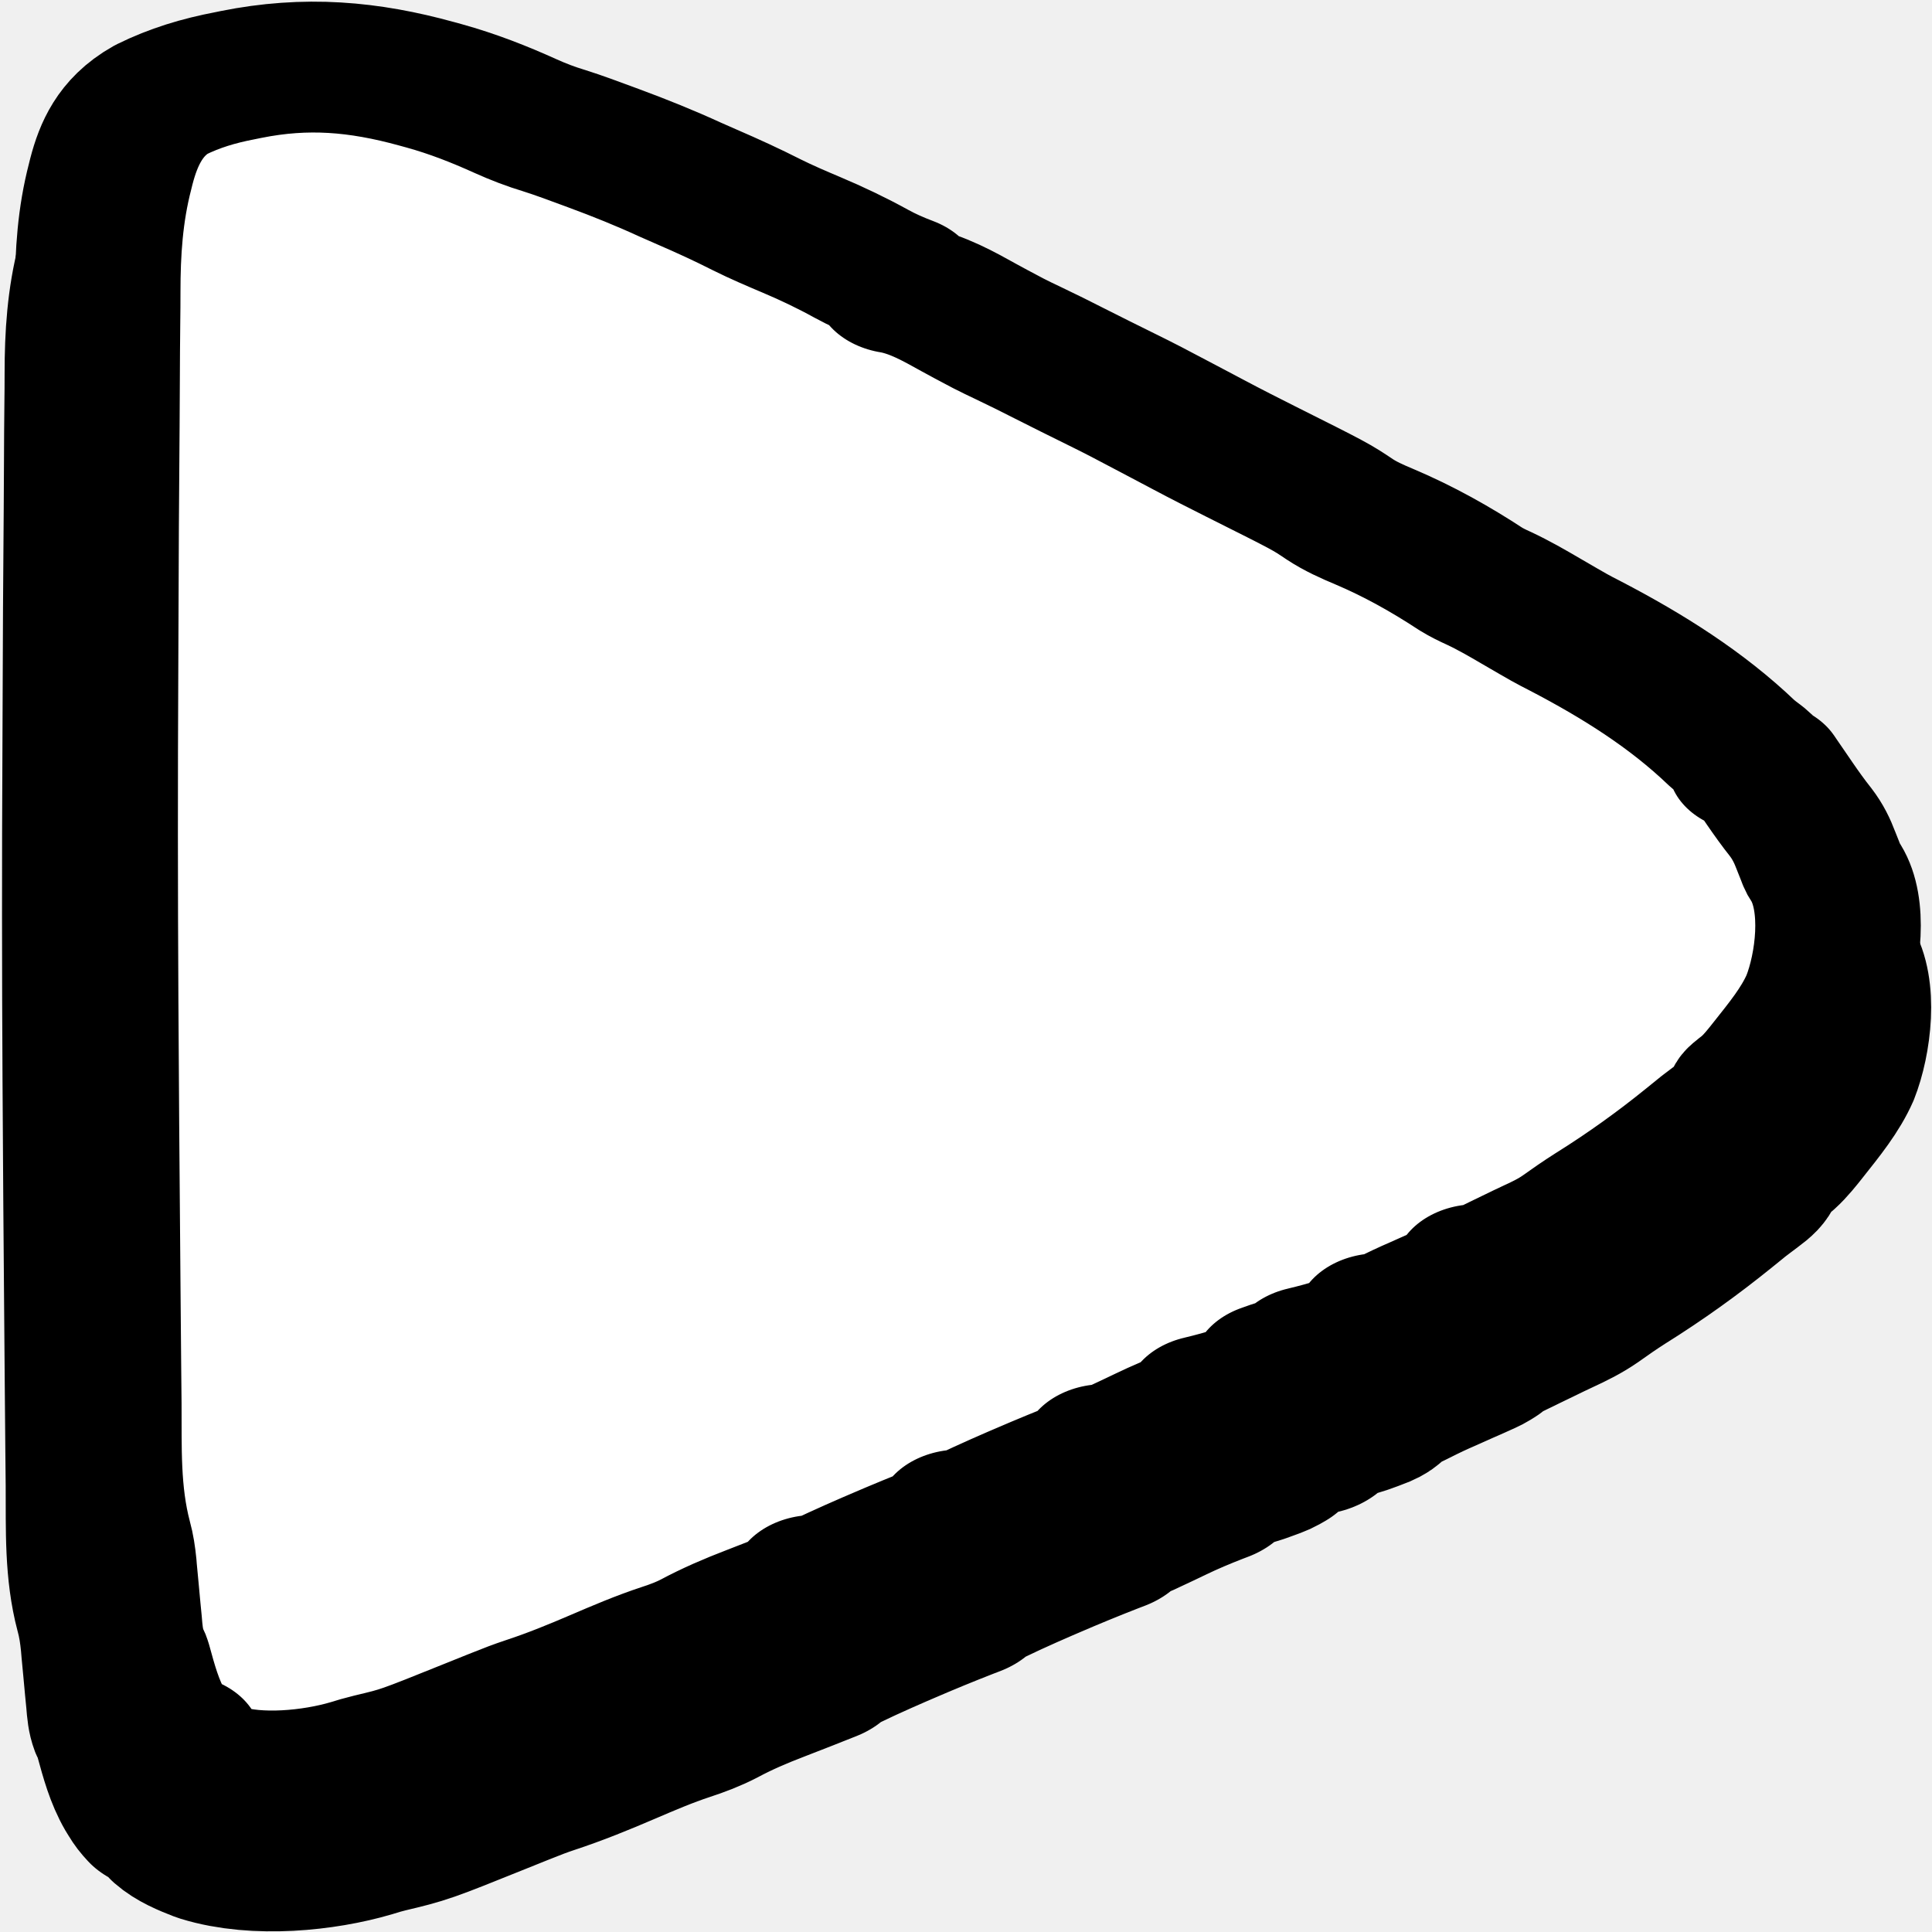
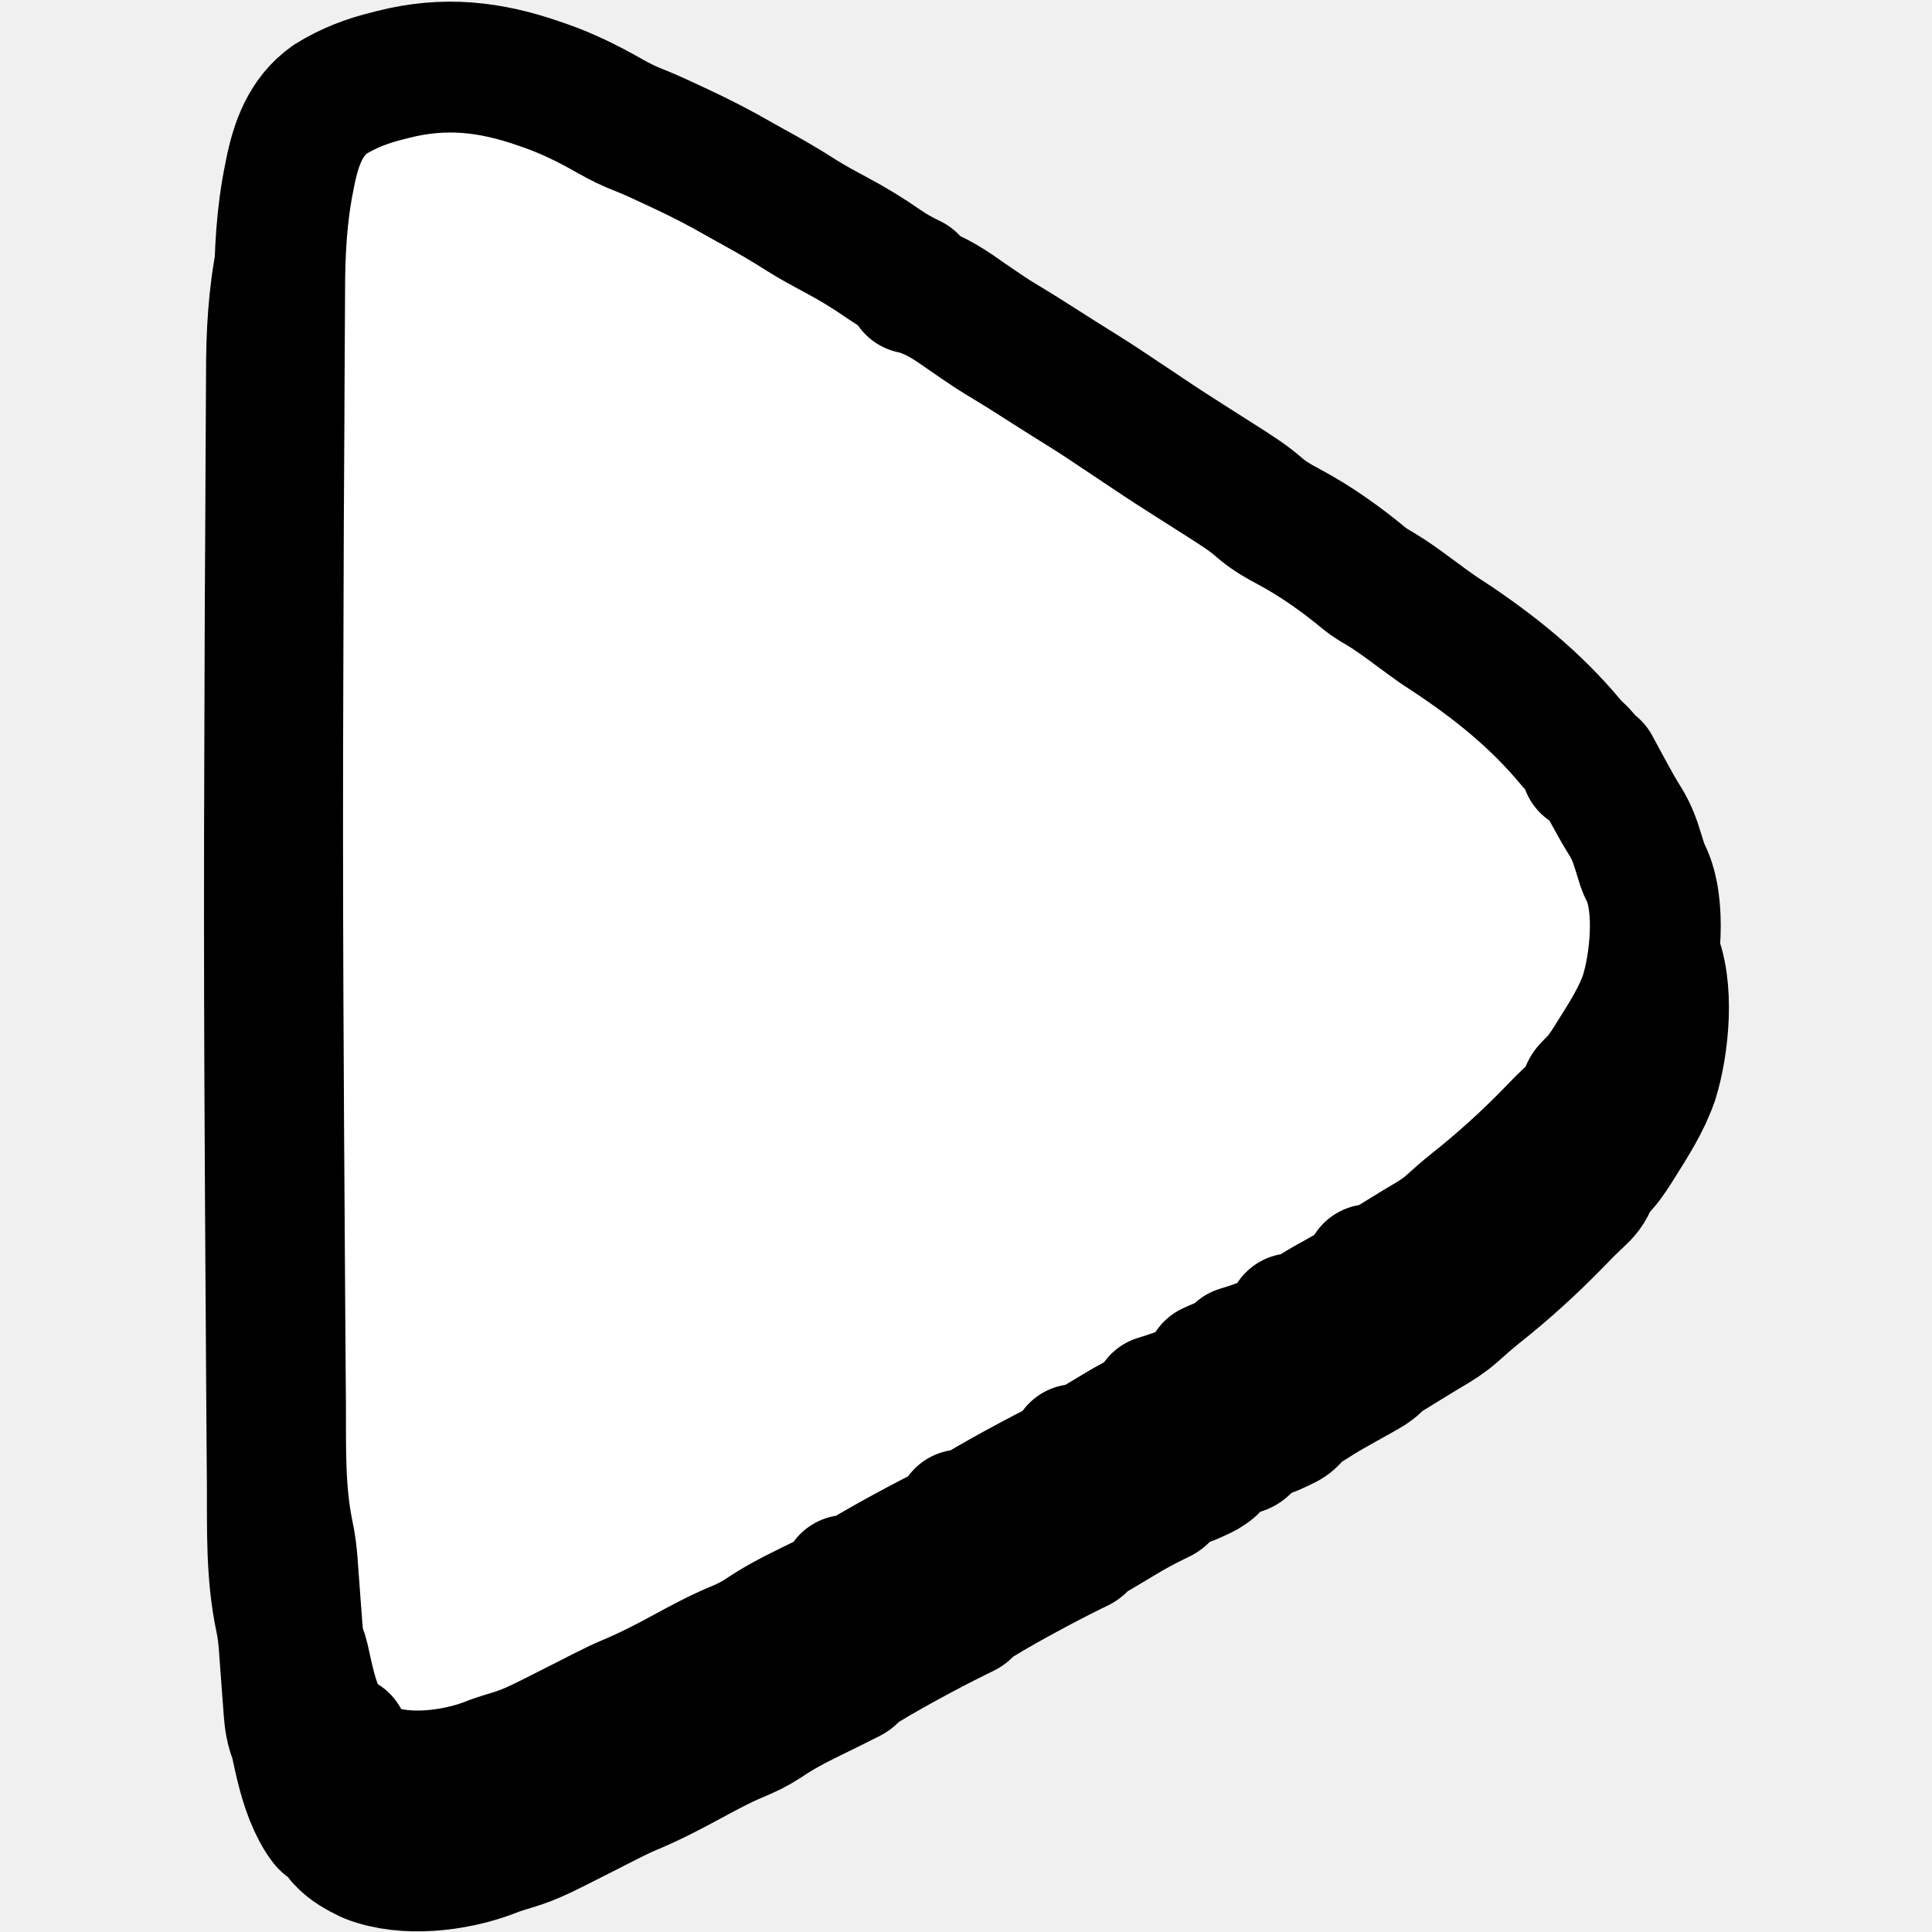
- <svg xmlns="http://www.w3.org/2000/svg" viewBox="15.375 18.375 93.375 118.125" width="128" height="128" preserveAspectRatio="none">
+ <svg xmlns="http://www.w3.org/2000/svg" viewBox="15.375 18.375 93.375 118.125" width="128" height="128" preserveAspectRatio="xMidYMid meet">
  <g transform="translate(0 5)" fill="#000" stroke="#000" stroke-width="36" stroke-linejoin="round">
    <g transform="scale(.25)">
      <path d="M0 0 C0.47 0.16 0.93 0.32 1.41 0.49 C6.95 2.43 12.07 4.98 17.16 7.89 C19.6 9.28 22 10.45 24.62 11.45 C27.55 12.62 30.39 13.98 33.25 15.31 C33.58 15.47 33.91 15.62 34.25 15.78 C39.28 18.13 44.17 20.62 48.97 23.41 C50.06 24.03 51.16 24.64 52.26 25.24 C56.21 27.4 60.06 29.63 63.84 32.06 C66.64 33.82 69.52 35.38 72.44 36.94 C76.45 39.08 80.27 41.39 84.01 44 C86.26 45.56 88.52 46.82 91 48 C91 48.66 91 49.32 91 50 C91.33 50.07 91.66 50.15 92 50.23 C96.96 51.6 100.78 54.34 104.95 57.27 C106.37 58.26 107.81 59.23 109.25 60.19 C109.46 60.33 109.46 60.33 110.52 61.04 C111.78 61.86 113.05 62.63 114.34 63.4 C117.03 65.01 119.67 66.68 122.31 68.38 C125.63 70.5 128.96 72.61 132.31 74.69 C135.59 76.72 138.8 78.84 142 81 C143 81.67 144 82.33 145 83 C146.44 83.96 147.89 84.92 149.32 85.89 C152.62 88.11 155.96 90.25 159.31 92.38 C172.89 100.99 172.89 100.99 176.5 104.06 C178.59 105.8 180.8 107.04 183.19 108.31 C189.85 111.88 196.03 116.28 201.84 121.1 C202.96 121.97 204.07 122.66 205.3 123.36 C208.15 125.05 210.78 126.97 213.44 128.94 C219.27 133.23 219.27 133.23 222 135 C233.3 142.44 243.61 150.7 252.26 161.16 C253.02 162.03 253.84 162.81 254.69 163.6 C256 165 256 165 256 167 C256.66 167 257.32 167 258 167 C258.17 167.31 258.33 167.61 258.5 167.93 C259.27 169.35 260.04 170.77 260.81 172.19 C260.94 172.43 260.94 172.43 261.6 173.65 C262.88 176 264.18 178.31 265.6 180.57 C266.99 182.86 267.86 185.13 268.62 187.69 C268.87 188.46 269.11 189.24 269.35 190.01 C269.45 190.35 269.55 190.68 269.66 191.03 C270 192 270 192 270.52 193.02 C274.31 200.8 272.86 214.98 270.35 222.98 C268.5 228.31 265.42 233.05 262.44 237.81 C262.29 238.05 262.29 238.05 261.55 239.23 C260.28 241.21 259.07 243.03 257.35 244.64 C256 246 256 246 255.55 247.44 C254.91 249.24 254.17 250.03 252.79 251.33 C252.34 251.76 251.89 252.19 251.43 252.63 C250.96 253.09 250.49 253.54 250 254 C249.09 254.93 248.18 255.86 247.27 256.8 C241.22 263 235.01 268.66 228.2 274.04 C226.2 275.65 224.27 277.34 222.37 279.06 C220.5 280.71 218.48 281.97 216.33 283.22 C215 284 213.7 284.8 212.39 285.61 C211.53 286.13 210.67 286.66 209.81 287.19 C209.59 287.32 209.59 287.32 208.49 288.01 C208.06 288.27 207.64 288.53 207.21 288.79 C206.83 289.03 206.45 289.26 206.07 289.5 C205 290 205 290 203 290 C203 290.66 203 291.32 203 292 C201.98 292.82 201.98 292.82 200.55 293.62 C200.03 293.92 199.51 294.21 198.98 294.52 C198.7 294.67 198.7 294.67 197.31 295.44 C196.25 296.04 195.18 296.64 194.11 297.25 C193.59 297.54 193.07 297.83 192.53 298.13 C190.67 299.19 188.87 300.32 187.07 301.47 C186 302 186 302 184 302 C183.89 302.46 183.78 302.93 183.67 303.4 C182.84 305.37 182.22 305.68 180.31 306.56 C180.05 306.68 180.05 306.68 178.7 307.3 C176.17 308.34 173.61 309.21 171 310 C171 310.66 171 311.32 171 312 C170.51 312.11 170.01 312.22 169.5 312.33 C168.86 312.49 168.22 312.65 167.56 312.81 C166.92 312.96 166.29 313.11 165.63 313.27 C165.09 313.51 164.55 313.75 164 314 C163.45 315.48 163.45 315.48 163 317 C161.8 317.88 161.8 317.88 160.31 318.56 C160.05 318.68 160.05 318.68 158.7 319.3 C156.17 320.34 153.61 321.21 151 322 C151 322.66 151 323.32 151 324 C150.81 324.09 150.81 324.09 149.86 324.55 C146.95 325.98 144.13 327.48 141.36 329.17 C139.69 330.19 138 331.2 136.31 332.19 C136.01 332.37 135.72 332.55 135.41 332.73 C133.75 333.7 132.98 334 131 334 C131 334.66 131 335.32 131 336 C130.55 336.22 130.1 336.44 129.64 336.66 C125.52 338.69 121.46 340.8 117.44 343 C116.97 343.26 116.5 343.51 116.02 343.77 C113.94 344.92 111.86 346.07 109.81 347.27 C109.49 347.46 109.17 347.65 108.84 347.84 C108 348.34 107.17 348.84 106.34 349.34 C105 350 105 350 103 350 C103 350.66 103 351.32 103 352 C102.55 352.22 102.1 352.44 101.64 352.66 C97.52 354.69 93.46 356.8 89.44 359 C88.97 359.26 88.5 359.51 88.02 359.77 C85.94 360.92 83.86 362.07 81.81 363.27 C81.49 363.46 81.17 363.65 80.84 363.84 C80 364.34 79.17 364.84 78.34 365.34 C77 366 77 366 75 366 C75 366.66 75 367.32 75 368 C74.19 368.41 73.38 368.81 72.56 369.22 C71.84 369.58 71.12 369.94 70.41 370.3 C68.6 371.21 66.79 372.1 64.97 372.98 C61.17 374.82 57.55 376.79 54.05 379.16 C52.04 380.48 50.01 381.45 47.79 382.37 C43.54 384.14 39.54 386.31 35.5 388.5 C30.9 391 26.34 393.36 21.51 395.37 C19.65 396.15 17.85 397.02 16.06 397.94 C15.73 398.1 15.4 398.27 15.06 398.44 C13.71 399.13 12.36 399.82 11.01 400.5 C-2.71 407.49 -2.71 407.49 -9.38 409.5 C-10.62 409.88 -11.79 410.31 -12.99 410.79 C-21.08 413.82 -32.79 415.24 -41.06 411.98 C-43.21 410.93 -45.38 409.8 -47 408 C-47.18 407.47 -47.35 406.94 -47.53 406.39 C-47.69 405.93 -47.84 405.47 -48 405 C-49 404.67 -50 404.33 -51 404 C-51.84 402.87 -52.41 401.94 -53 400.69 C-53.17 400.35 -53.33 400 -53.51 399.65 C-55.59 395.1 -56.61 390.19 -57.67 385.32 C-58 384 -58 384 -58.51 382.66 C-59.18 380.41 -59.31 378.21 -59.46 375.88 C-59.54 374.85 -59.62 373.82 -59.7 372.79 C-59.82 371.19 -59.94 369.59 -60.05 367.99 C-60.16 366.43 -60.28 364.88 -60.4 363.32 C-60.42 363.09 -60.42 363.09 -60.49 361.94 C-60.68 359.52 -60.95 357.15 -61.47 354.78 C-63.68 344.22 -63.35 333.5 -63.4 322.77 C-63.42 319.8 -63.45 316.82 -63.47 313.84 C-63.52 308.06 -63.56 302.29 -63.59 296.52 C-63.62 291.81 -63.65 287.11 -63.68 282.4 C-63.81 263.6 -63.92 244.8 -64 226 C-64 225.43 -64.01 224.85 -64.01 224.26 C-64.13 197.16 -64.14 170.06 -64.03 142.96 C-64.01 137.78 -64 132.6 -63.98 127.42 C-63.95 114.66 -63.9 101.9 -63.81 89.14 C-63.81 88 -63.8 86.85 -63.79 85.71 C-63.79 85.15 -63.78 84.58 -63.78 84.01 C-63.75 80.11 -63.74 76.22 -63.73 72.32 C-63.72 67.6 -63.69 62.87 -63.65 58.14 C-63.62 55.73 -63.61 53.32 -63.61 50.91 C-63.61 41.31 -63.15 32.07 -61.21 22.64 C-61.13 22.25 -61.06 21.86 -60.98 21.46 C-59.58 14.63 -57.26 8.05 -51.34 3.84 C-46.78 1 -42.21 -0.74 -37 -2 C-36.82 -2.05 -36.82 -2.05 -35.92 -2.28 C-23.32 -5.49 -12.2 -4.26 0 0 Z " transform="translate(144,94)" />
    </g>
  </g>
  <g transform="translate(0 0)" fill="#fff" stroke="#000" stroke-width="32" stroke-linejoin="round">
    <g transform="scale(.25)">
      <path d="M0 0 C0.47 0.16 0.93 0.32 1.41 0.49 C6.95 2.43 12.07 4.98 17.16 7.89 C19.6 9.28 22 10.45 24.62 11.45 C27.55 12.62 30.39 13.98 33.25 15.31 C33.58 15.47 33.91 15.62 34.25 15.78 C39.28 18.13 44.17 20.62 48.97 23.41 C50.06 24.03 51.16 24.64 52.26 25.24 C56.21 27.4 60.06 29.63 63.84 32.06 C66.64 33.82 69.52 35.38 72.44 36.94 C76.45 39.08 80.27 41.39 84.01 44 C86.26 45.56 88.52 46.82 91 48 C91 48.66 91 49.32 91 50 C91.33 50.07 91.66 50.15 92 50.23 C96.96 51.6 100.78 54.34 104.95 57.27 C106.37 58.26 107.81 59.23 109.25 60.19 C109.46 60.33 109.46 60.33 110.52 61.04 C111.78 61.86 113.05 62.63 114.34 63.4 C117.03 65.01 119.67 66.68 122.31 68.38 C125.63 70.5 128.96 72.61 132.31 74.69 C135.59 76.72 138.8 78.84 142 81 C143 81.67 144 82.33 145 83 C146.44 83.96 147.89 84.92 149.32 85.89 C152.62 88.11 155.96 90.25 159.31 92.38 C172.89 100.99 172.89 100.99 176.5 104.06 C178.59 105.8 180.8 107.04 183.19 108.31 C189.85 111.88 196.03 116.28 201.84 121.1 C202.96 121.97 204.07 122.66 205.3 123.36 C208.15 125.05 210.78 126.97 213.44 128.94 C219.27 133.23 219.27 133.23 222 135 C233.3 142.44 243.61 150.7 252.26 161.16 C253.02 162.03 253.84 162.81 254.69 163.6 C256 165 256 165 256 167 C256.66 167 257.32 167 258 167 C258.17 167.31 258.33 167.61 258.5 167.93 C259.27 169.35 260.04 170.77 260.81 172.19 C260.94 172.43 260.94 172.43 261.6 173.65 C262.88 176 264.18 178.31 265.6 180.57 C266.99 182.86 267.86 185.13 268.62 187.69 C268.87 188.46 269.11 189.24 269.35 190.01 C269.45 190.35 269.55 190.68 269.66 191.03 C270 192 270 192 270.52 193.02 C274.31 200.8 272.86 214.98 270.35 222.98 C268.5 228.31 265.42 233.05 262.44 237.81 C262.29 238.05 262.29 238.05 261.55 239.23 C260.28 241.21 259.07 243.03 257.35 244.64 C256 246 256 246 255.55 247.44 C254.91 249.24 254.17 250.03 252.79 251.33 C252.34 251.76 251.89 252.19 251.43 252.63 C250.96 253.09 250.49 253.54 250 254 C249.09 254.93 248.18 255.86 247.27 256.8 C241.22 263 235.01 268.66 228.2 274.04 C226.2 275.65 224.27 277.34 222.37 279.06 C220.5 280.71 218.48 281.97 216.33 283.22 C215 284 213.7 284.8 212.39 285.61 C211.53 286.13 210.67 286.66 209.81 287.19 C209.59 287.32 209.59 287.32 208.49 288.01 C208.06 288.27 207.64 288.53 207.21 288.79 C206.83 289.03 206.45 289.26 206.07 289.5 C205 290 205 290 203 290 C203 290.66 203 291.32 203 292 C201.98 292.82 201.98 292.82 200.55 293.62 C200.03 293.92 199.51 294.21 198.98 294.52 C198.7 294.67 198.7 294.67 197.31 295.44 C196.25 296.04 195.18 296.64 194.11 297.25 C193.59 297.54 193.07 297.83 192.53 298.13 C190.67 299.19 188.87 300.32 187.07 301.47 C186 302 186 302 184 302 C183.89 302.46 183.78 302.93 183.67 303.4 C182.84 305.37 182.22 305.68 180.31 306.56 C180.05 306.68 180.05 306.68 178.7 307.3 C176.17 308.34 173.61 309.21 171 310 C171 310.66 171 311.32 171 312 C170.51 312.11 170.01 312.22 169.5 312.33 C168.86 312.49 168.22 312.65 167.56 312.81 C166.92 312.96 166.29 313.11 165.63 313.27 C165.09 313.51 164.55 313.75 164 314 C163.45 315.48 163.45 315.48 163 317 C161.8 317.88 161.8 317.88 160.31 318.56 C160.05 318.68 160.05 318.68 158.7 319.3 C156.17 320.34 153.61 321.21 151 322 C151 322.66 151 323.32 151 324 C150.81 324.09 150.81 324.09 149.86 324.55 C146.95 325.98 144.13 327.48 141.36 329.17 C139.69 330.19 138 331.2 136.31 332.19 C136.01 332.37 135.72 332.55 135.41 332.73 C133.75 333.7 132.98 334 131 334 C131 334.66 131 335.32 131 336 C130.55 336.22 130.1 336.44 129.64 336.66 C125.52 338.69 121.46 340.8 117.44 343 C116.97 343.26 116.5 343.51 116.02 343.77 C113.94 344.92 111.86 346.07 109.81 347.27 C109.49 347.46 109.17 347.65 108.84 347.84 C108 348.34 107.17 348.84 106.34 349.34 C105 350 105 350 103 350 C103 350.66 103 351.32 103 352 C102.55 352.22 102.1 352.44 101.64 352.66 C97.52 354.69 93.46 356.8 89.44 359 C88.97 359.26 88.5 359.51 88.02 359.77 C85.94 360.92 83.86 362.07 81.81 363.27 C81.49 363.46 81.17 363.65 80.84 363.84 C80 364.34 79.17 364.84 78.34 365.34 C77 366 77 366 75 366 C75 366.66 75 367.32 75 368 C74.19 368.41 73.38 368.81 72.56 369.22 C71.84 369.58 71.12 369.94 70.41 370.3 C68.6 371.21 66.79 372.1 64.97 372.98 C61.17 374.82 57.55 376.79 54.05 379.16 C52.04 380.48 50.01 381.45 47.79 382.37 C43.54 384.14 39.54 386.31 35.5 388.5 C30.9 391 26.34 393.36 21.51 395.37 C19.65 396.15 17.85 397.02 16.06 397.94 C15.73 398.1 15.4 398.27 15.06 398.44 C13.71 399.13 12.36 399.82 11.01 400.5 C-2.71 407.49 -2.71 407.49 -9.38 409.5 C-10.62 409.88 -11.79 410.31 -12.99 410.79 C-21.08 413.82 -32.79 415.24 -41.06 411.98 C-43.21 410.93 -45.38 409.8 -47 408 C-47.18 407.47 -47.35 406.94 -47.53 406.39 C-47.69 405.93 -47.84 405.47 -48 405 C-49 404.67 -50 404.33 -51 404 C-51.84 402.87 -52.41 401.94 -53 400.69 C-53.17 400.35 -53.33 400 -53.51 399.65 C-55.59 395.1 -56.61 390.19 -57.67 385.32 C-58 384 -58 384 -58.51 382.66 C-59.18 380.41 -59.31 378.21 -59.46 375.88 C-59.54 374.85 -59.62 373.82 -59.7 372.79 C-59.82 371.19 -59.94 369.59 -60.05 367.99 C-60.16 366.43 -60.28 364.88 -60.4 363.32 C-60.42 363.09 -60.42 363.09 -60.49 361.94 C-60.68 359.52 -60.95 357.15 -61.47 354.78 C-63.68 344.22 -63.35 333.5 -63.4 322.77 C-63.42 319.8 -63.45 316.82 -63.47 313.84 C-63.52 308.06 -63.56 302.29 -63.59 296.52 C-63.62 291.81 -63.65 287.11 -63.68 282.4 C-63.81 263.6 -63.92 244.8 -64 226 C-64 225.43 -64.01 224.85 -64.01 224.26 C-64.13 197.16 -64.14 170.06 -64.03 142.96 C-64.01 137.78 -64 132.6 -63.98 127.42 C-63.95 114.66 -63.9 101.9 -63.81 89.14 C-63.81 88 -63.8 86.85 -63.79 85.71 C-63.79 85.15 -63.78 84.58 -63.78 84.01 C-63.75 80.11 -63.74 76.22 -63.73 72.32 C-63.72 67.6 -63.69 62.87 -63.65 58.14 C-63.62 55.73 -63.61 53.32 -63.61 50.91 C-63.61 41.31 -63.15 32.07 -61.21 22.64 C-61.13 22.25 -61.06 21.86 -60.98 21.46 C-59.58 14.63 -57.26 8.05 -51.34 3.84 C-46.78 1 -42.21 -0.74 -37 -2 C-36.82 -2.05 -36.82 -2.05 -35.92 -2.28 C-23.32 -5.49 -12.2 -4.26 0 0 Z " transform="translate(144,94)" />
    </g>
  </g>
</svg>
